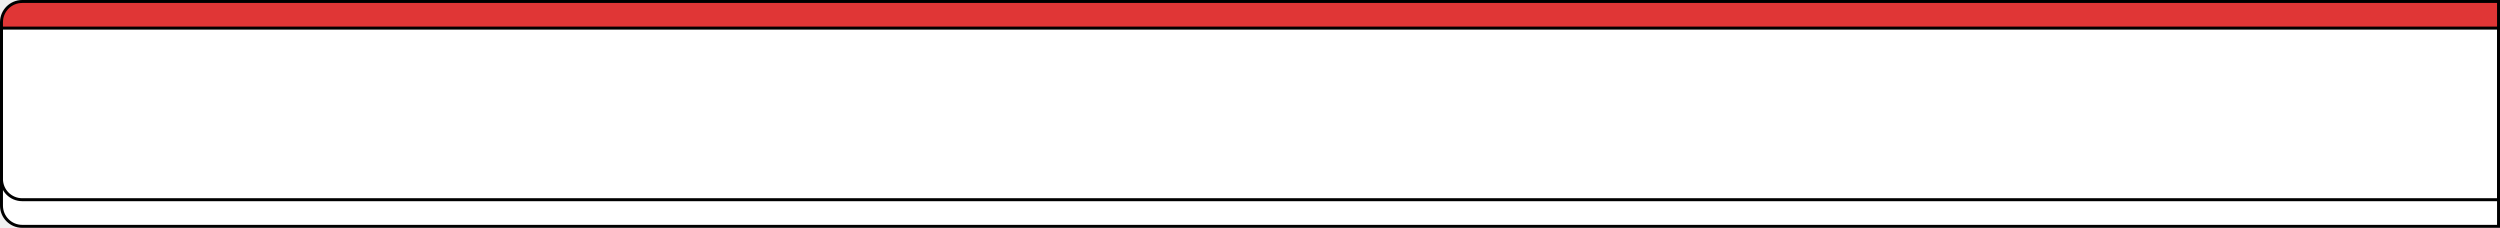
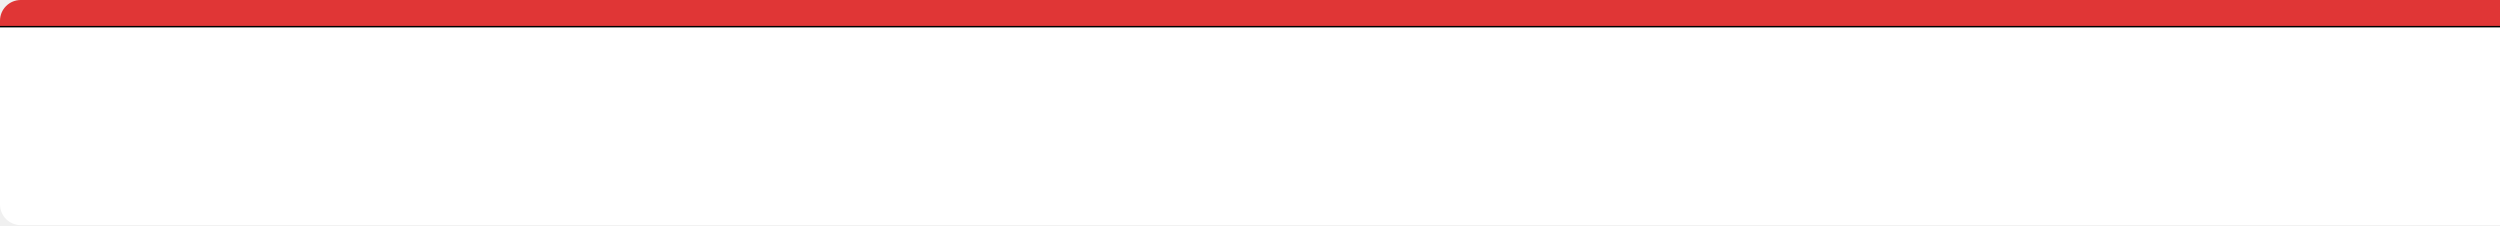
- <svg xmlns="http://www.w3.org/2000/svg" preserveAspectRatio="none" overflow="visible" style="display: block;" width="845" height="77" viewBox="0 0 845 77" fill="none">
+ <svg xmlns="http://www.w3.org/2000/svg" preserveAspectRatio="none" overflow="visible" style="display: block;" width="844" height="76" viewBox="0 0 844 76" fill="none">
  <g id="skill-selector">
-     <path d="M0.5 7.5C0.5 3.634 3.634 0.5 7.5 0.5H844.5V67.5H7.5C3.634 67.5 0.5 64.366 0.5 60.5V7.5Z" fill="#E03636" />
-     <path d="M0.5 9.5H844.5V76.5H7.5C3.634 76.5 0.5 73.366 0.5 69.5V9.5Z" fill="white" />
-     <path d="M0.5 7.5C0.5 3.634 3.634 0.5 7.5 0.5H844.5V67.5H7.5C3.634 67.5 0.5 64.366 0.5 60.5V7.5Z" stroke="black" />
-     <path d="M0.5 9.5H844.5V76.5H7.5C3.634 76.5 0.5 73.366 0.5 69.5V9.5Z" stroke="black" />
+     <path d="M0 7C0 3.134 3.134 0 7 0H844V67H7C3.134 67 0 63.866 0 60V7Z" fill="#E03636" />
+     <path d="M0 9H844V76H7C3.134 76 0 72.866 0 69V9Z" fill="white" />
+     <path d="M0 9.25H844V8.75H0L0 9.25Z" fill="black" />
  </g>
</svg>
